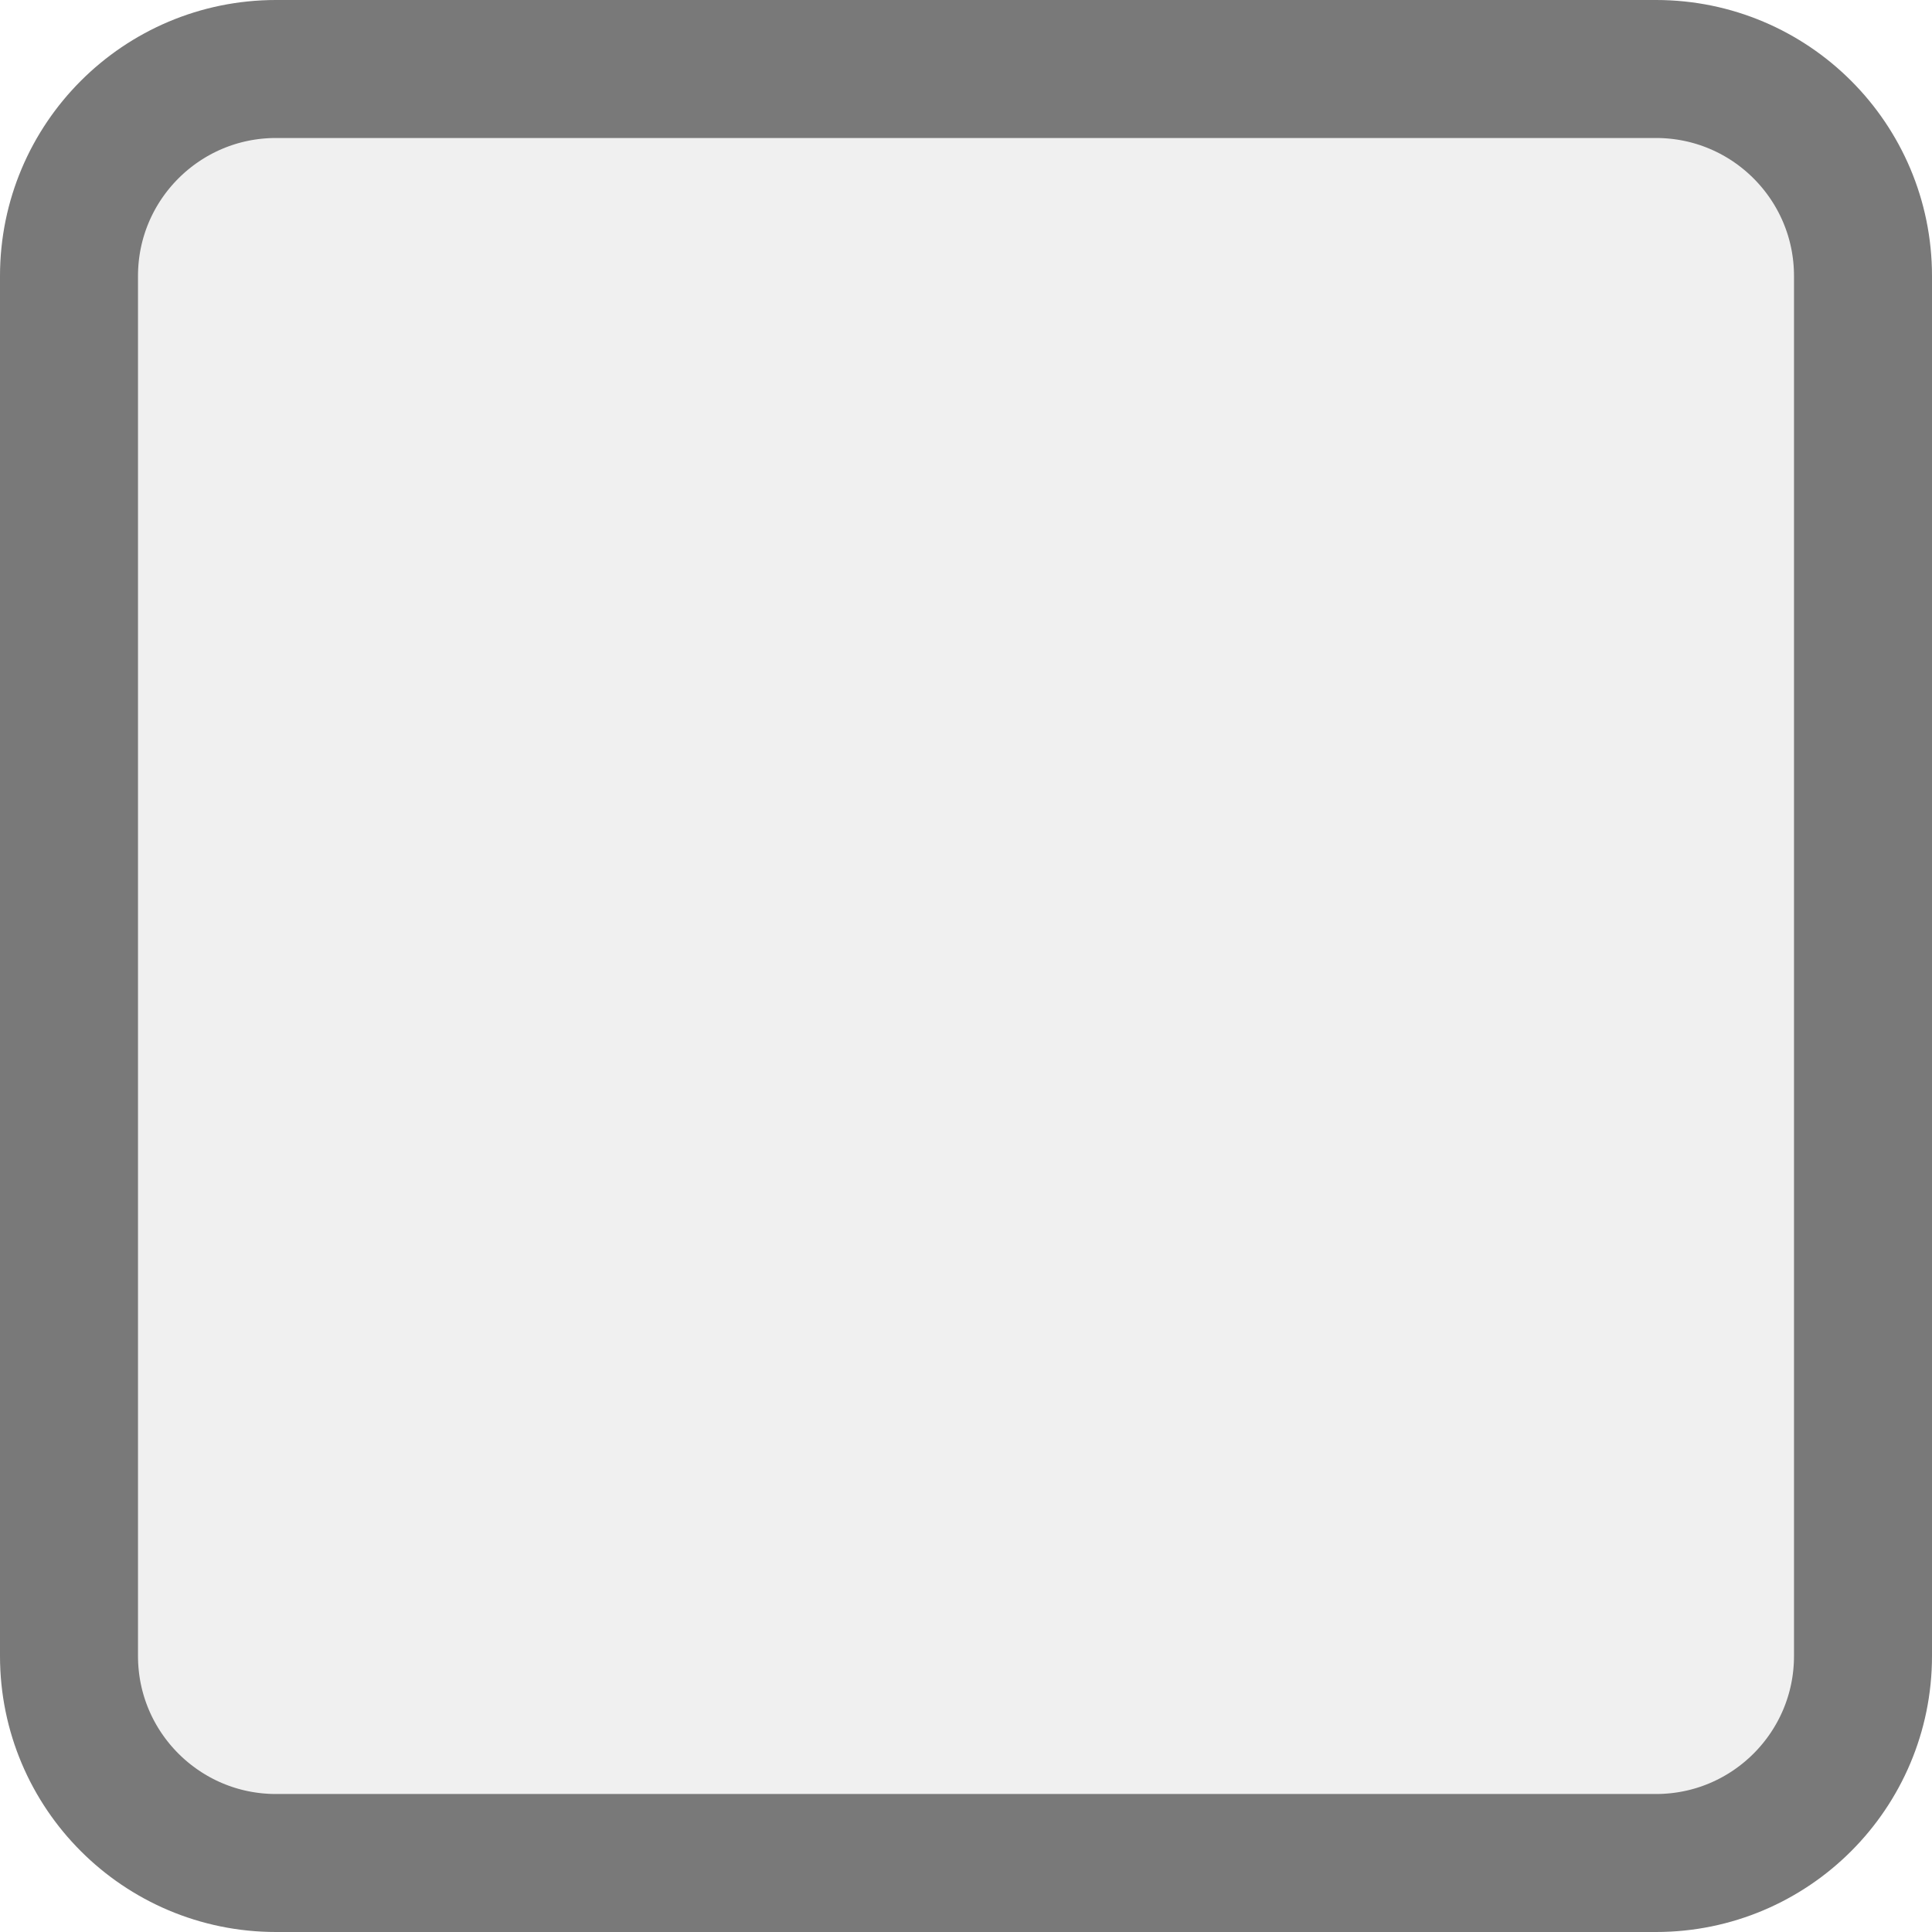
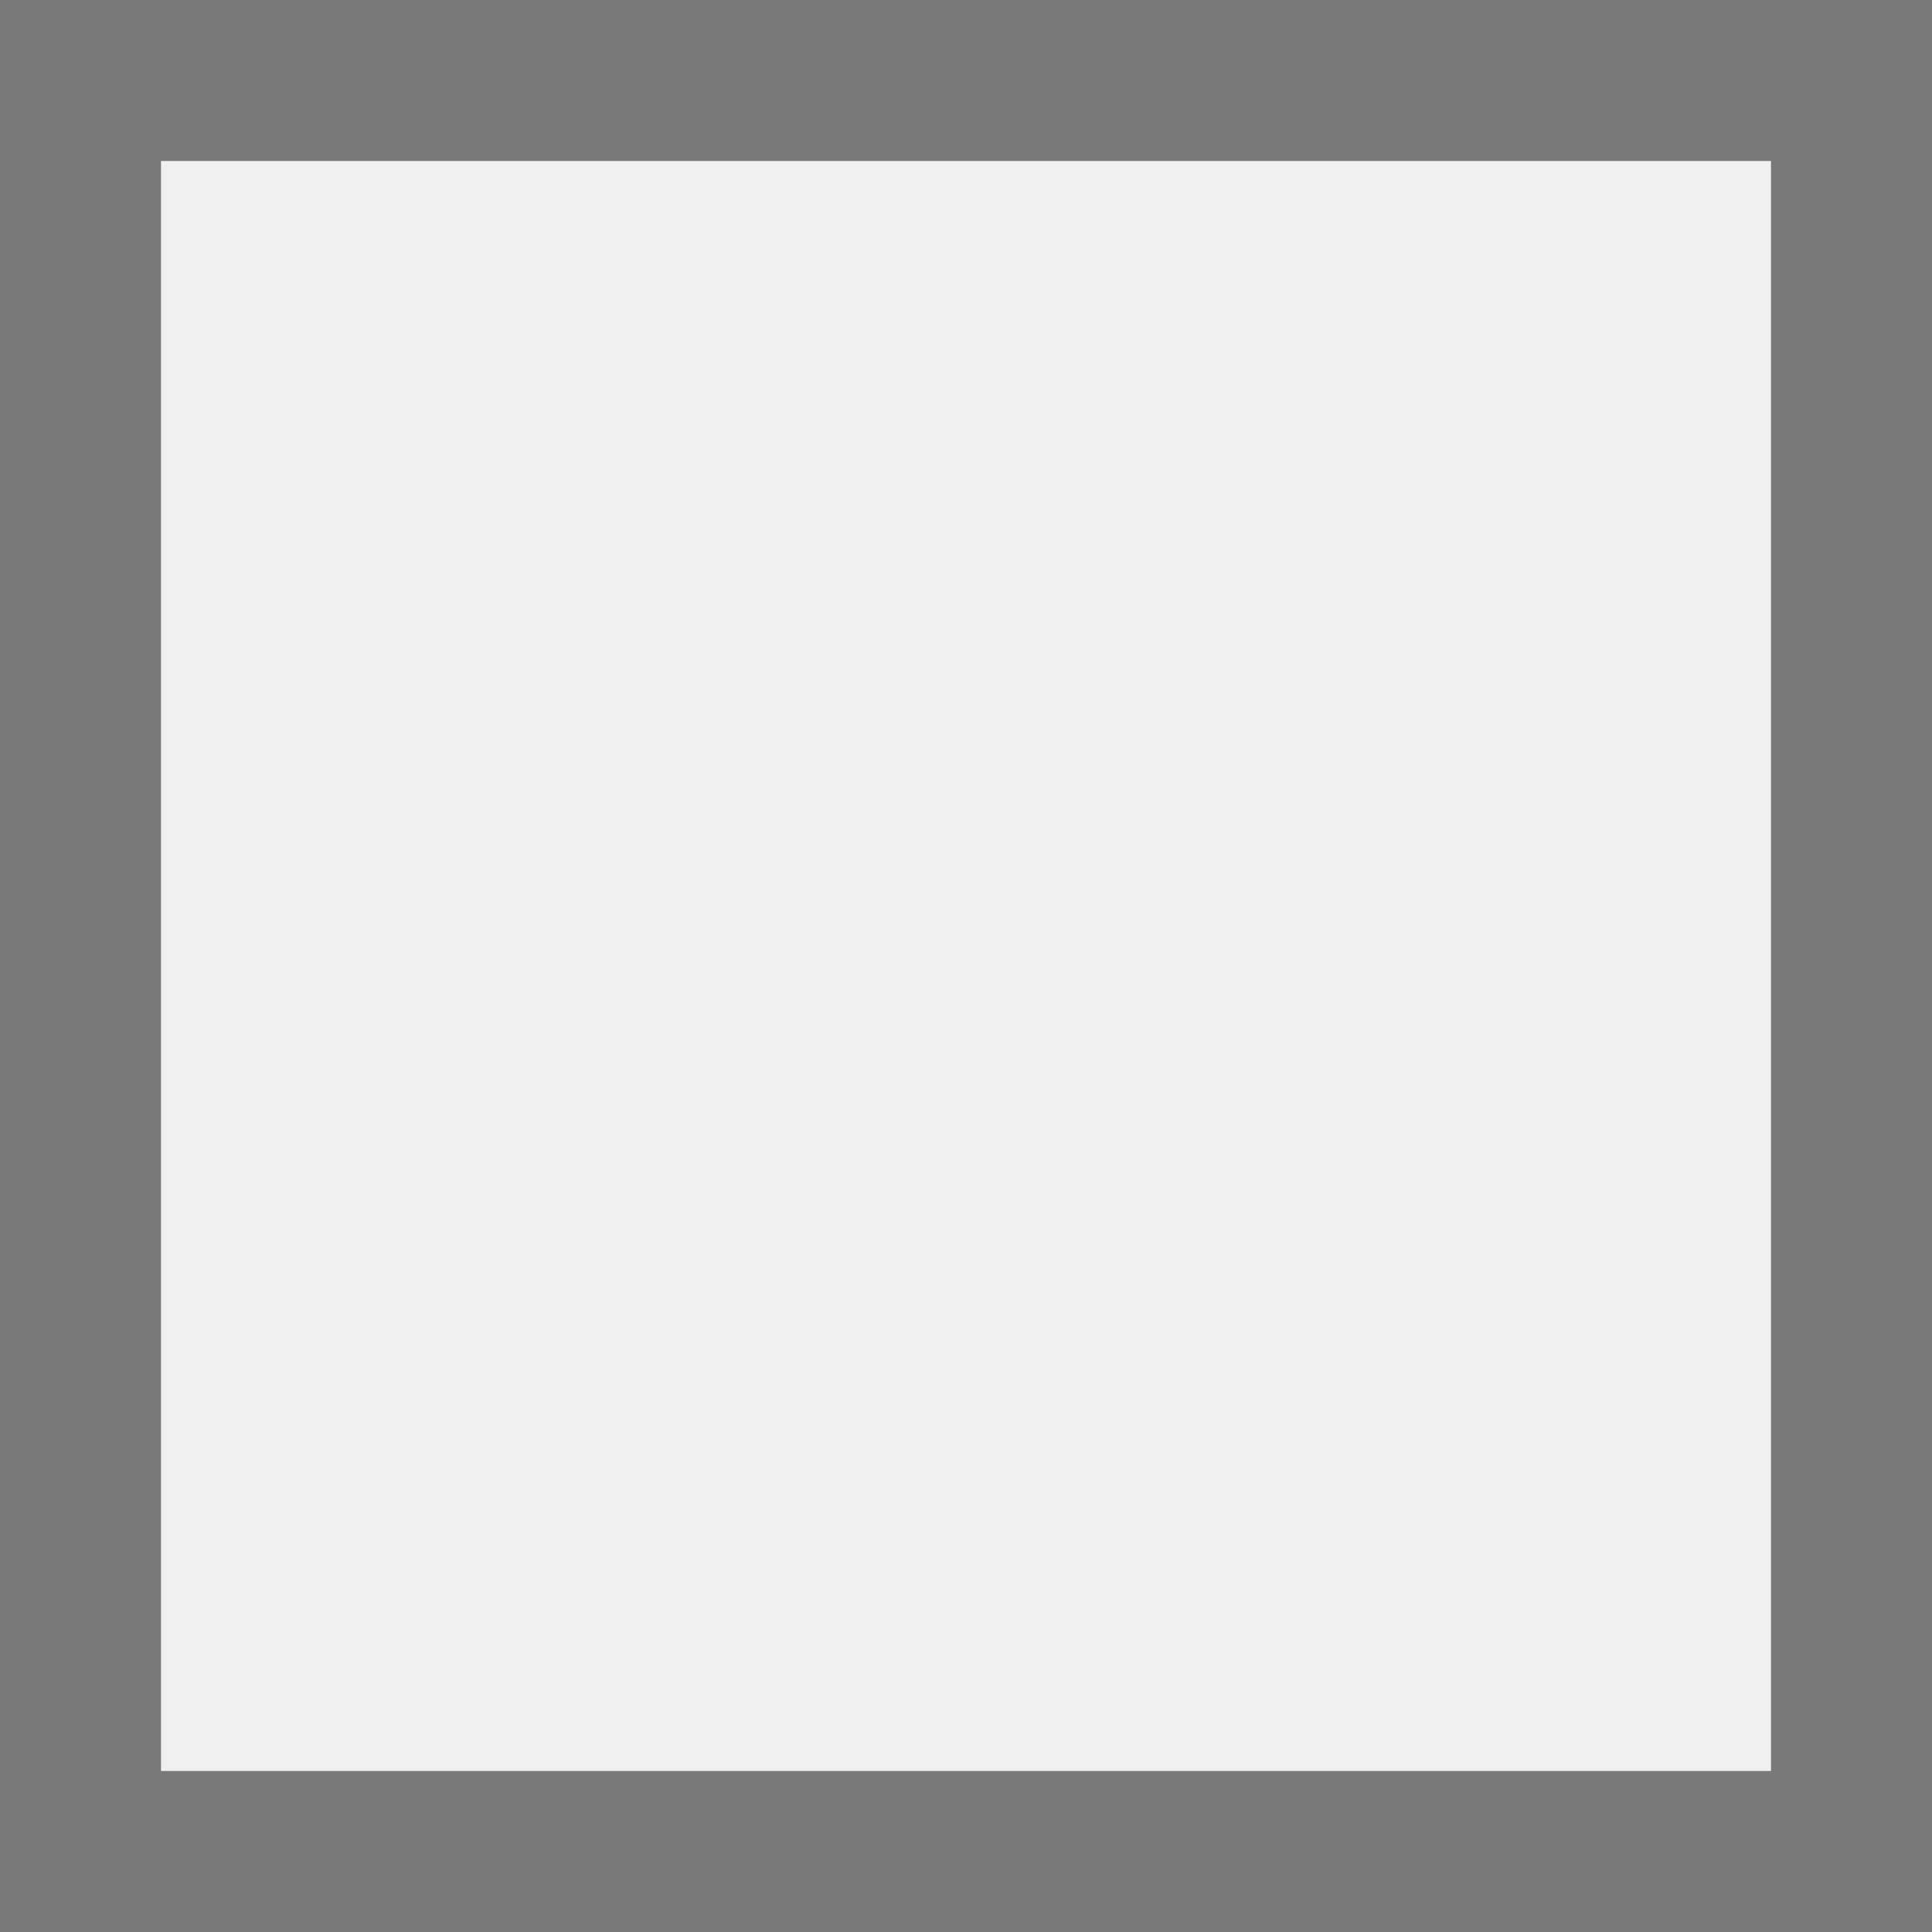
- <svg xmlns="http://www.w3.org/2000/svg" version="1.1" width="14px" height="14px" viewBox="76 59  14 14">
-   <path d="M 76.5 61  A 1.5 1.5 0 0 1 78 59.5 L 88 59.5  A 1.5 1.5 0 0 1 89.5 61 L 89.5 71  A 1.5 1.5 0 0 1 88 72.5 L 78 72.5  A 1.5 1.5 0 0 1 76.5 71 L 76.5 61  Z " fill-rule="nonzero" fill="#f0f0f0" stroke="none" />
-   <path d="M 76.5 61  A 1.5 1.5 0 0 1 78 59.5 L 88 59.5  A 1.5 1.5 0 0 1 89.5 61 L 89.5 71  A 1.5 1.5 0 0 1 88 72.5 L 78 72.5  A 1.5 1.5 0 0 1 76.5 71 L 76.5 61  Z " stroke-width="1" stroke="#797979" fill="none" />
+ <svg xmlns="http://www.w3.org/2000/svg" version="1.1" width="12px" height="12px" viewBox="385 307.5  12 12">
+   <path d="M 385.5 308  L 396.5 308  L 396.5 319  L 385.5 319  L 385.5 308  Z " fill-rule="nonzero" fill="#f0f0f0" stroke="none" />
+   <path d="M 385.5 308  L 396.5 308  L 396.5 319  L 385.5 319  L 385.5 308  Z " stroke-width="1" stroke="#797979" fill="none" />
</svg>
